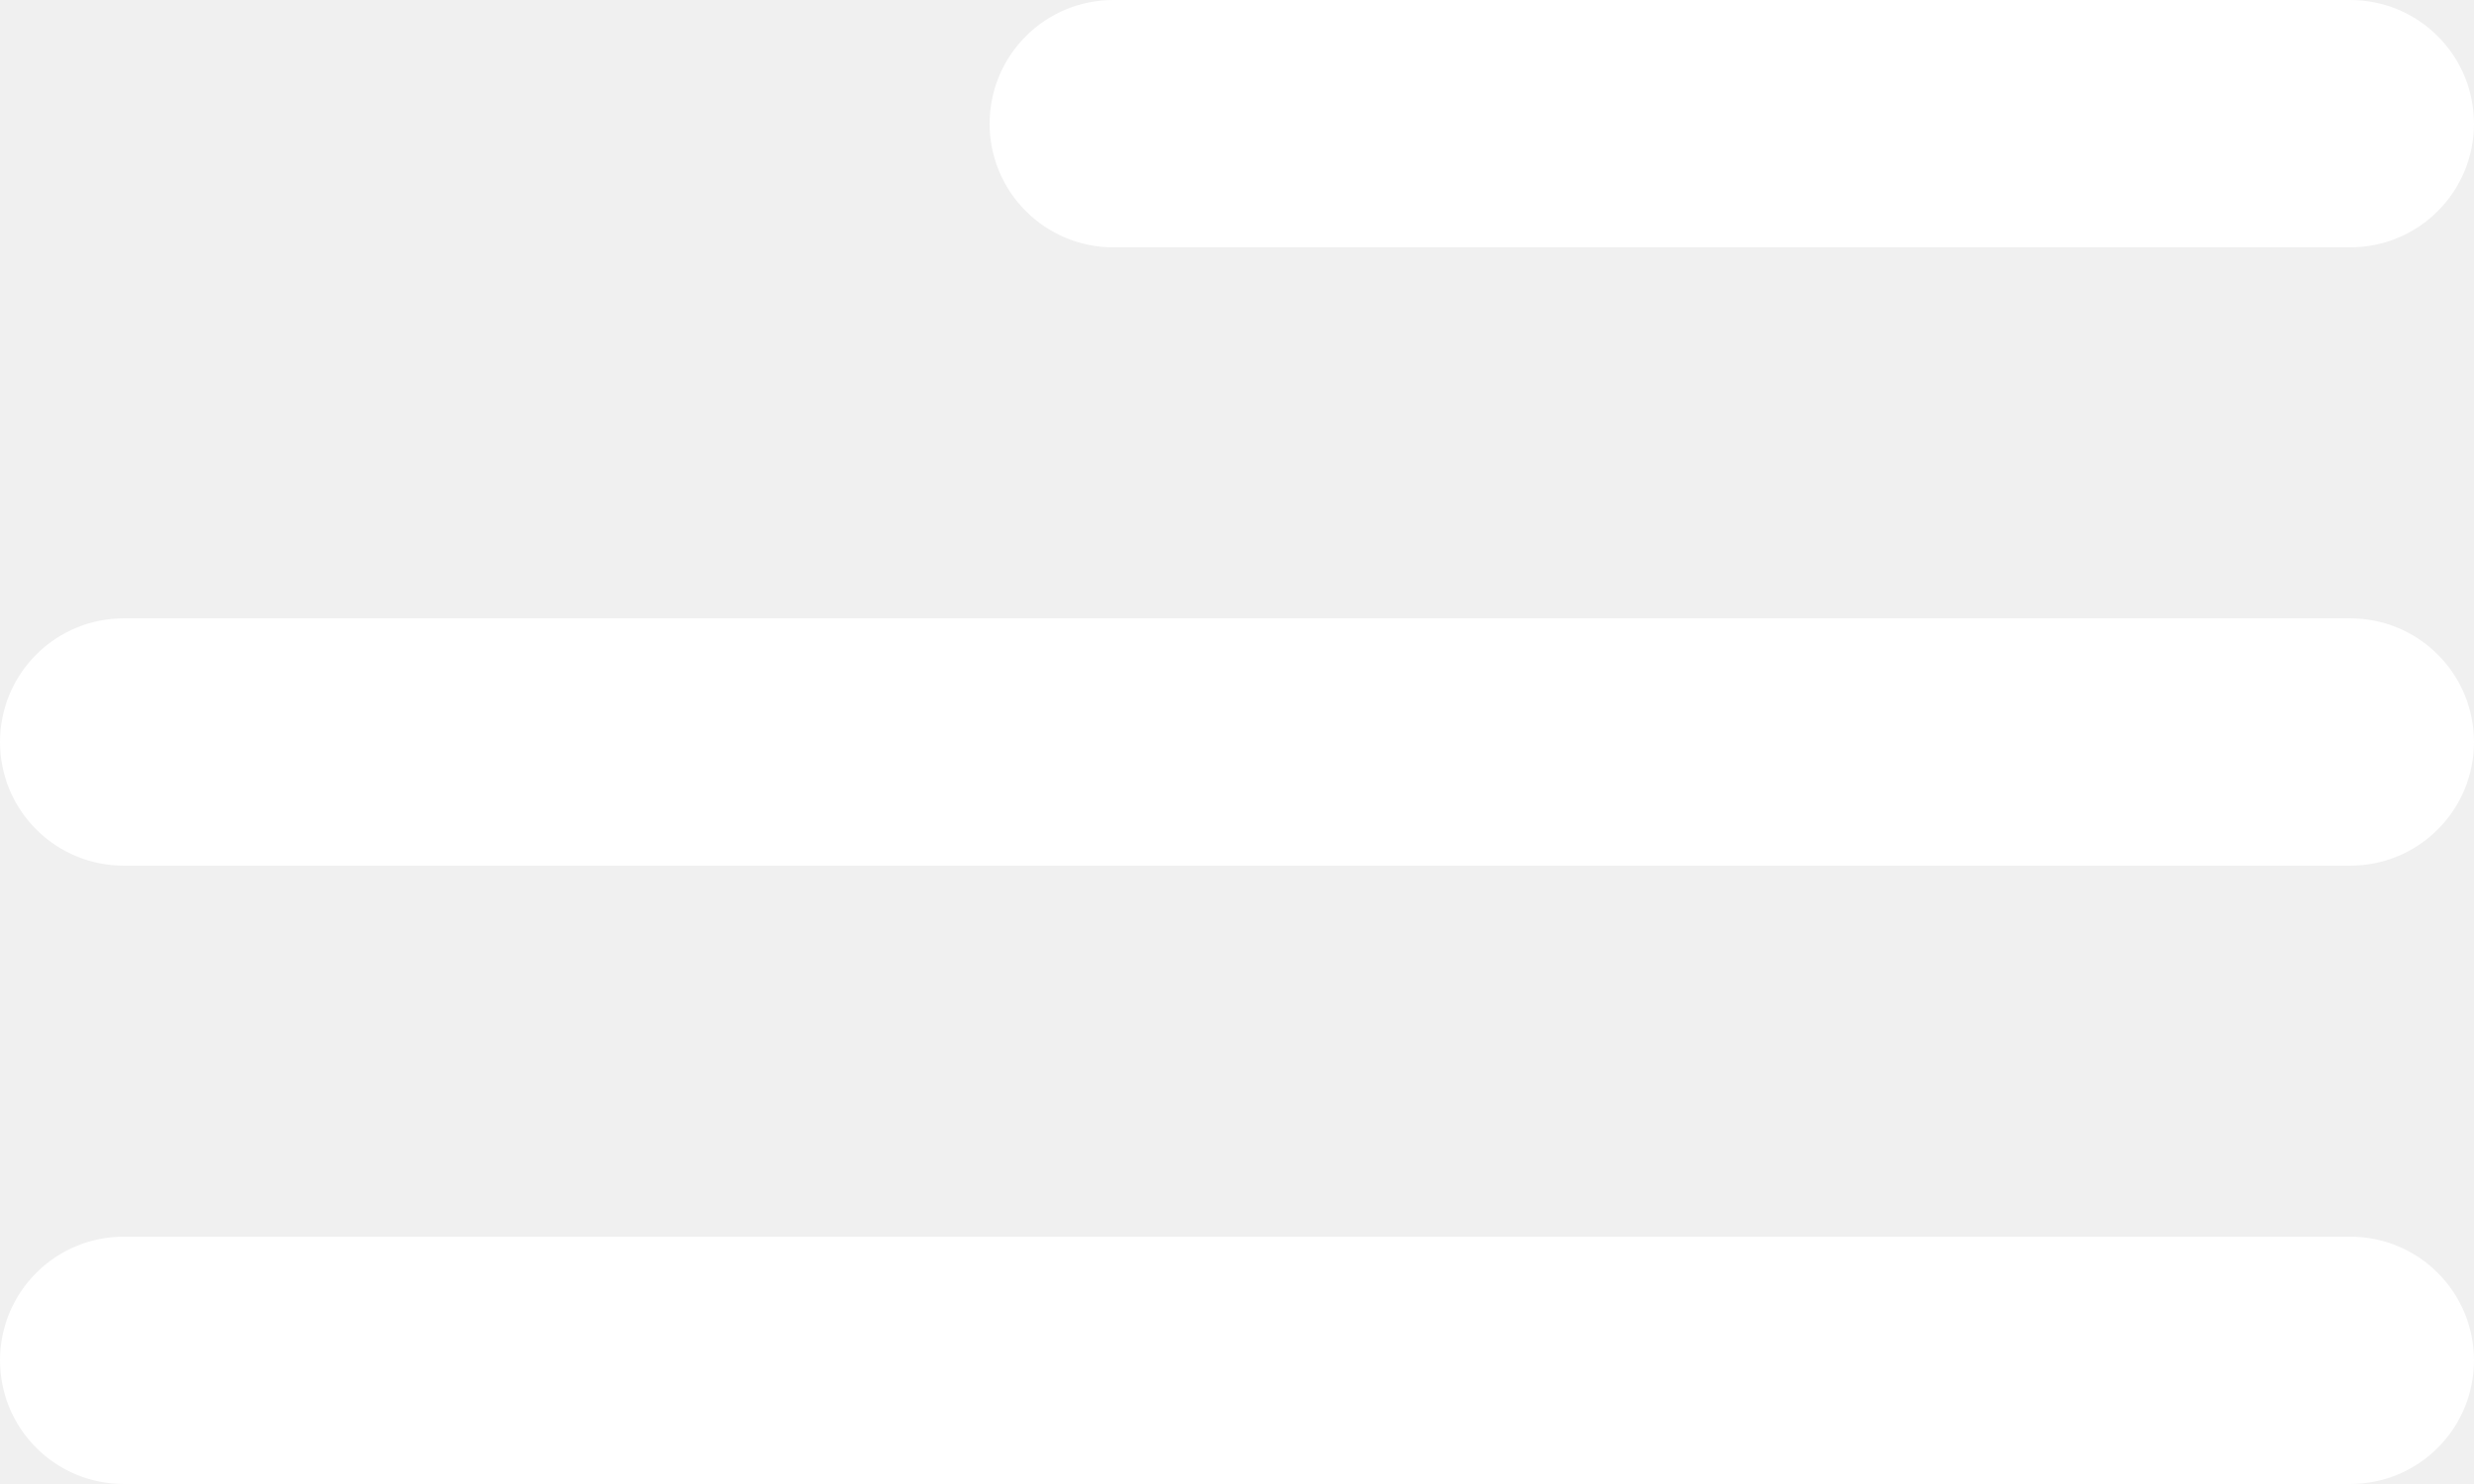
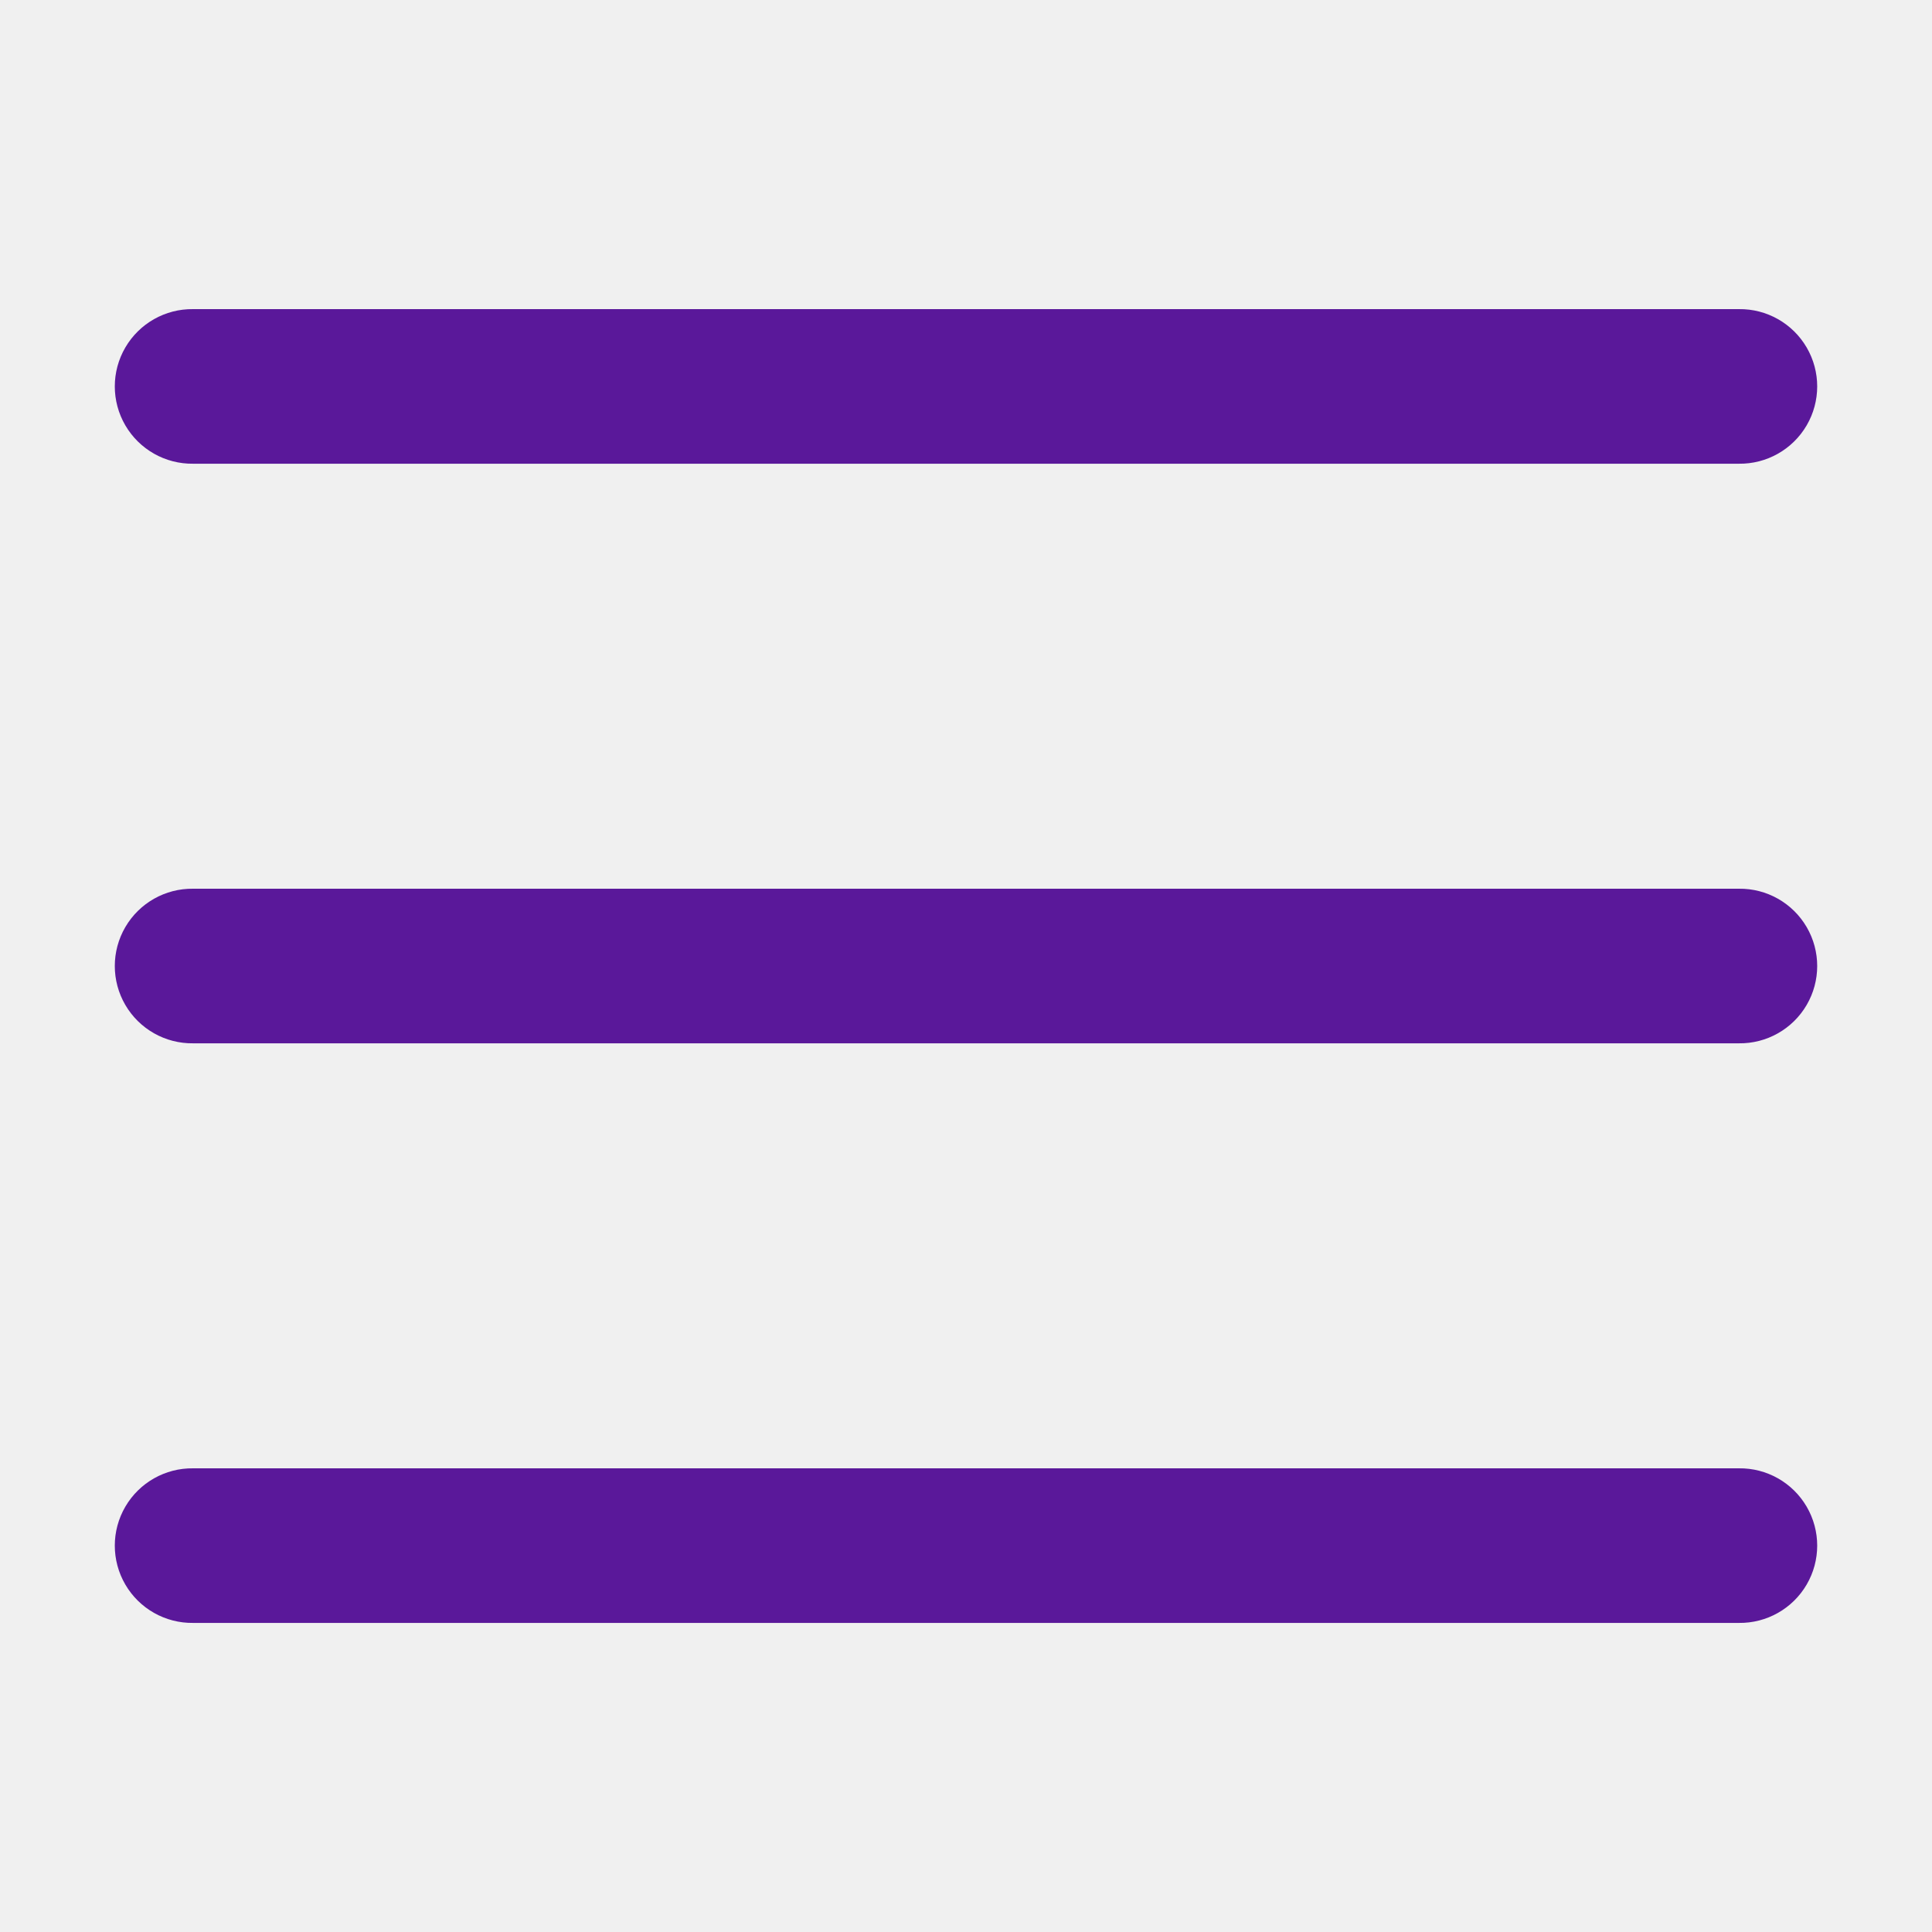
- <svg xmlns="http://www.w3.org/2000/svg" width="20" height="12" viewBox="0 0 20 12" fill="#FFF">
-   <path d="M9 2L19 2C19.265 2 19.52 1.895 19.707 1.707C19.895 1.52 20 1.265 20 1C20 0.735 19.895 0.48 19.707 0.293C19.52 0.105 19.265 0 19 0L9 0C8.735 0 8.48 0.105 8.293 0.293C8.105 0.48 8 0.735 8 1C8 1.265 8.105 1.52 8.293 1.707C8.48 1.895 8.735 2 9 2ZM19 10L1 10C0.735 10 0.48 10.105 0.293 10.293C0.105 10.48 0 10.735 0 11C0 11.265 0.105 11.52 0.293 11.707C0.48 11.895 0.735 12 1 12L19 12C19.265 12 19.52 11.895 19.707 11.707C19.895 11.52 20 11.265 20 11C20 10.735 19.895 10.48 19.707 10.293C19.52 10.105 19.265 10 19 10V10ZM1 7L19 7C19.265 7 19.52 6.895 19.707 6.707C19.895 6.52 20 6.265 20 6C20 5.735 19.895 5.48 19.707 5.293C19.52 5.105 19.265 5 19 5L1 5C0.735 5 0.48 5.105 0.293 5.293C0.105 5.48 0 5.735 0 6C0 6.265 0.105 6.52 0.293 6.707C0.48 6.895 0.735 7 1 7Z" fill="#FFFFFF" />
+ <svg xmlns="http://www.w3.org/2000/svg" viewBox="0,0,256,256" width="50px" height="50px" fill-rule="nonzero">
+   <g fill="#5a189a" fill-rule="nonzero" stroke="none" stroke-width="1" stroke-linecap="butt" stroke-linejoin="miter" stroke-miterlimit="10" stroke-dasharray="" stroke-dashoffset="0" font-family="none" font-weight="none" font-size="none" text-anchor="none" style="mix-blend-mode: normal">
+     <g transform="scale(5.12,5.12)">
+       <path d="M5,8c-0.721,-0.01 -1.392,0.369 -1.756,0.992c-0.364,0.623 -0.364,1.394 0,2.017c0.364,0.623 1.034,1.002 1.756,0.992h40c0.721,0.01 1.392,-0.369 1.756,-0.992c0.364,-0.623 0.364,-1.394 0,-2.017c-0.364,-0.623 -1.034,-1.002 -1.756,-0.992zM5,23c-0.721,-0.01 -1.392,0.369 -1.756,0.992c-0.364,0.623 -0.364,1.394 0,2.017c0.364,0.623 1.034,1.002 1.756,0.992h40c0.721,0.01 1.392,-0.369 1.756,-0.992c0.364,-0.623 0.364,-1.394 0,-2.017c-0.364,-0.623 -1.034,-1.002 -1.756,-0.992zM5,38c-0.721,-0.01 -1.392,0.369 -1.756,0.992c-0.364,0.623 -0.364,1.394 0,2.017c0.364,0.623 1.034,1.002 1.756,0.992h40c0.721,0.01 1.392,-0.369 1.756,-0.992c0.364,-0.623 0.364,-1.394 0,-2.017c-0.364,-0.623 -1.034,-1.002 -1.756,-0.992z" />
+     </g>
+   </g>
</svg>
